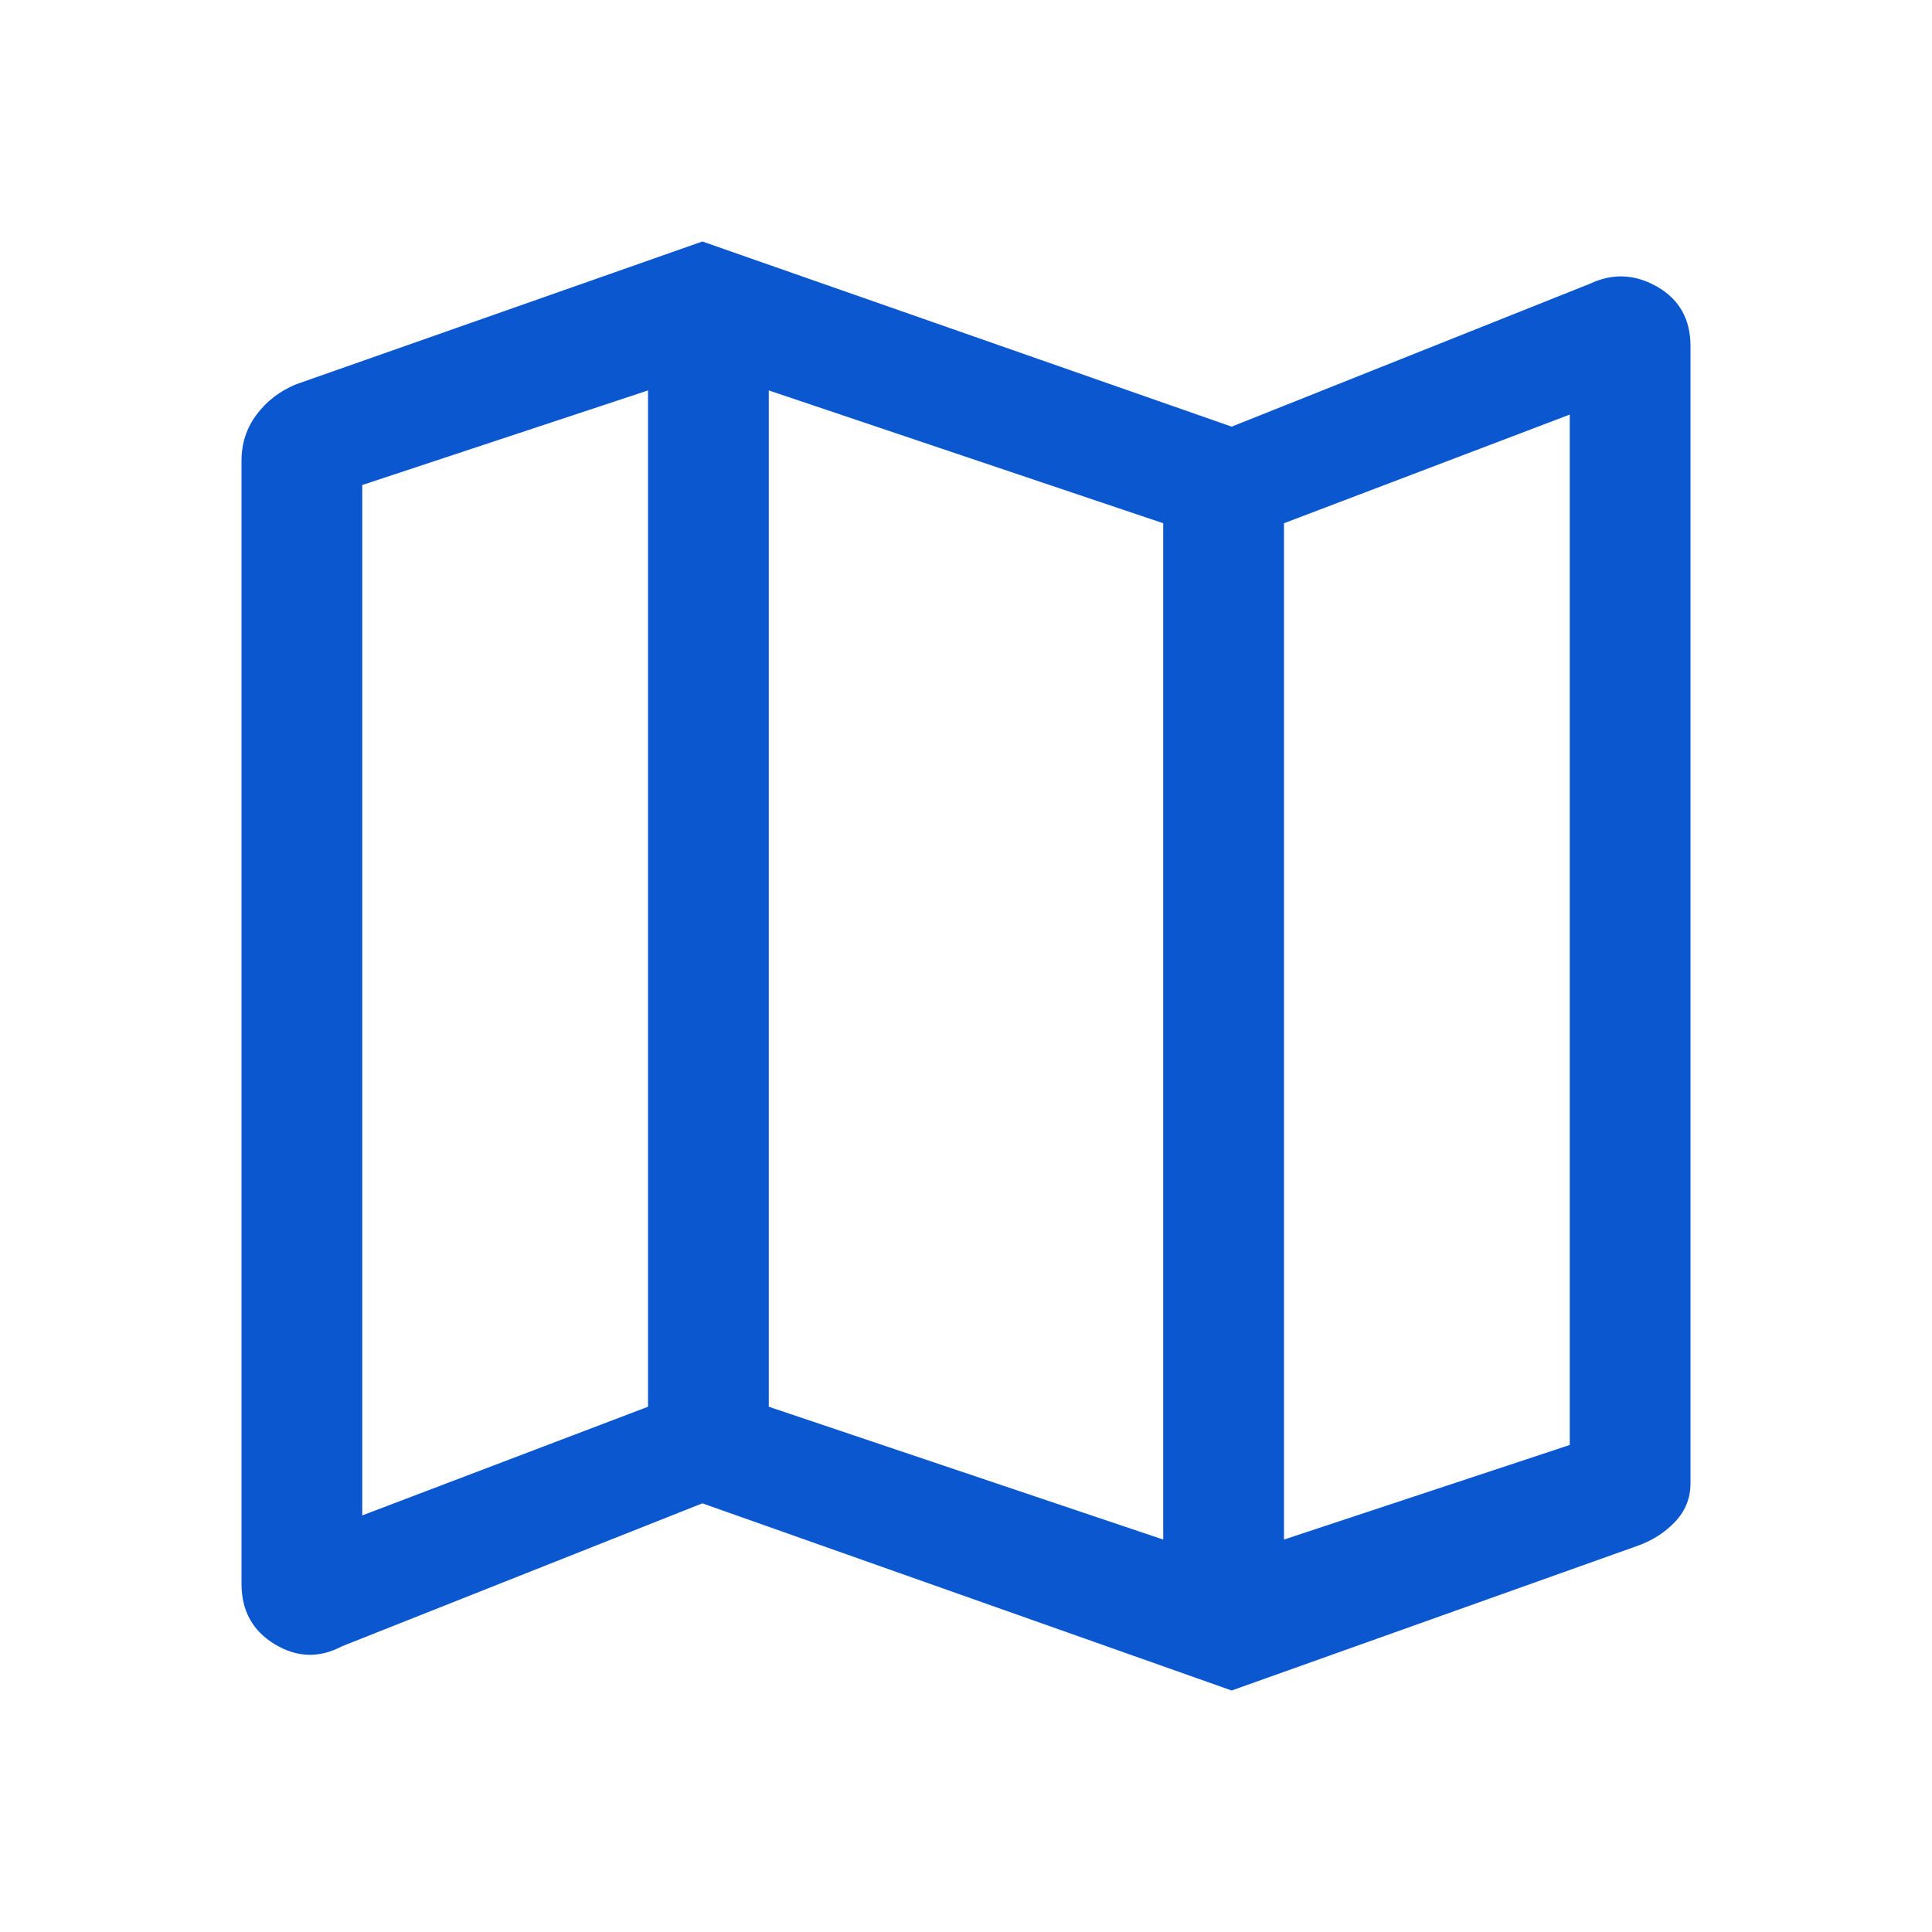
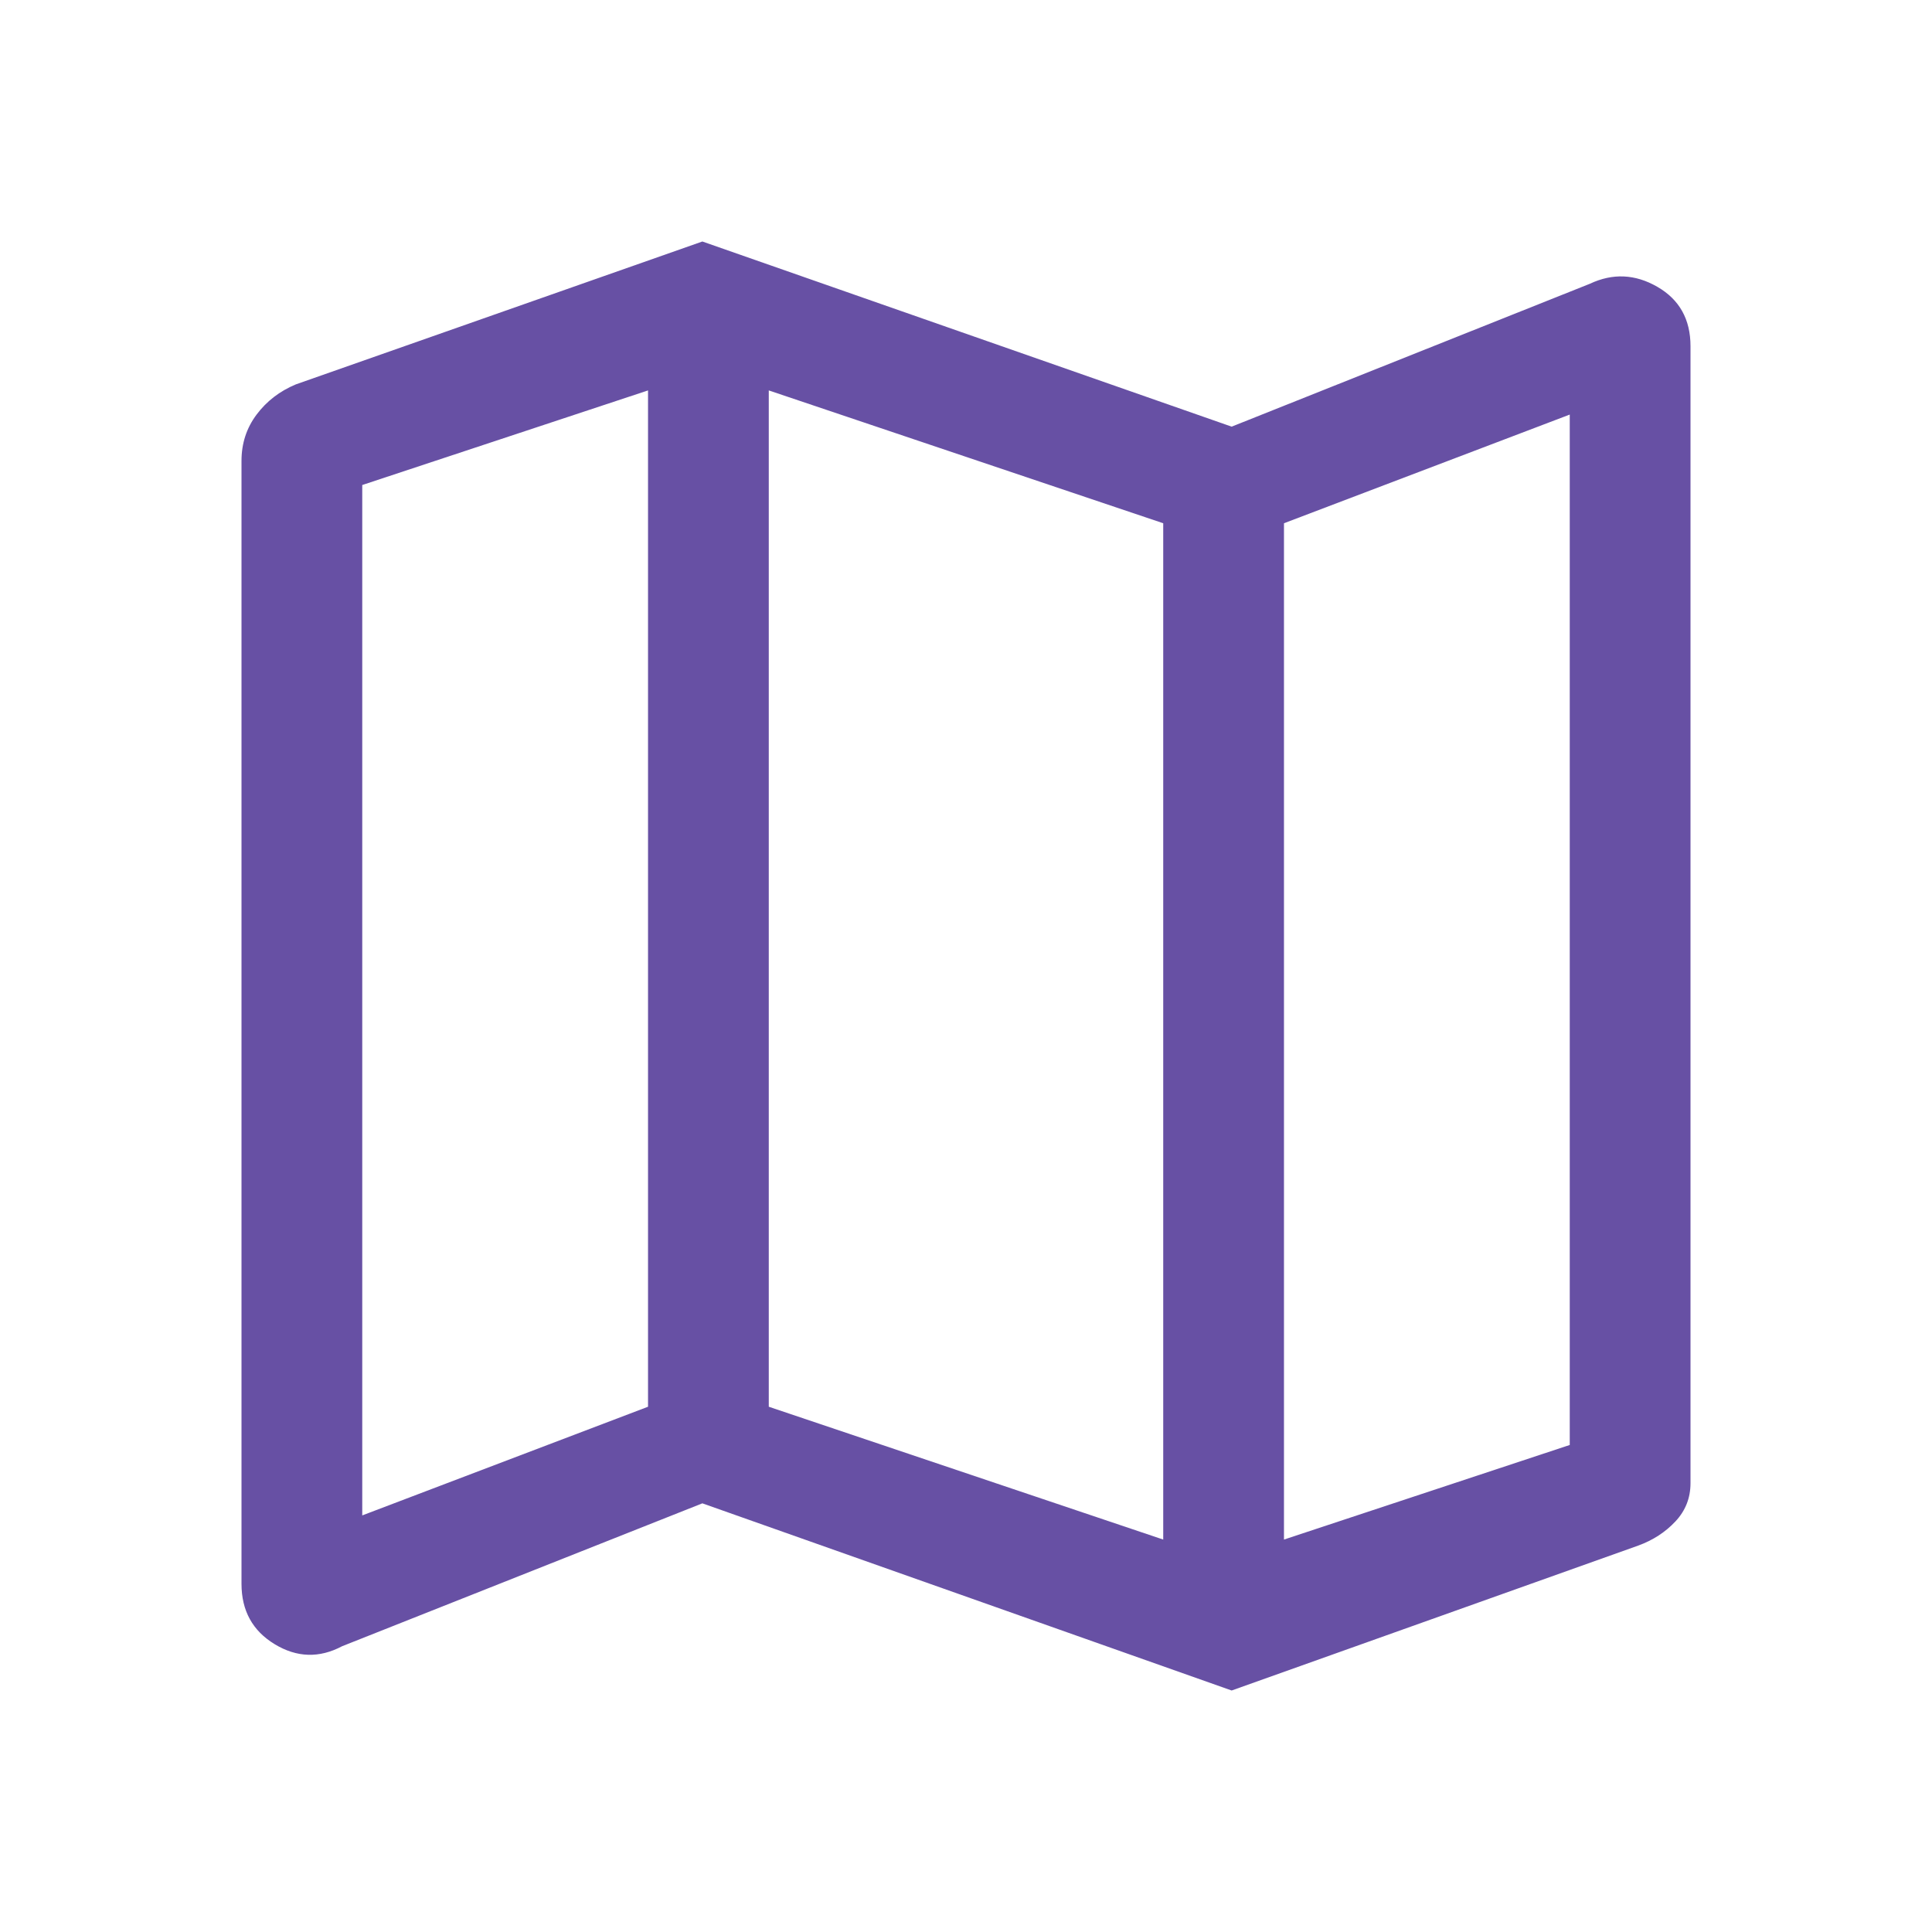
<svg xmlns="http://www.w3.org/2000/svg" height="48px" width="48px" viewBox="0 -960 960 960">
  <style>
-     /* Ljust läge -&gt; Strikt M3 Primary (Samma blå som "Kartan"-ikonen) */
-     path { fill: #0b57d0; }
+     /* Ljust läge -&gt; Expressive Primary (Gemini Lila) */
+     path { fill: #6750A4; }
    
-     /* Mörkt läge -&gt; Strikt M3 Dark Primary (Ljusare isblå för hög kontrast) */
+     /* Mörkt läge -&gt; Expressive Dark Primary (Mjuk ljuslila) */
    @media (prefers-color-scheme: dark) {
-       path { fill: #a8c7fa; }
+       path { fill: #D0BCFF; }
    }
  </style>
  <path d="m612-120-263-93-179 71q-17 9-33.5-1T120-173v-558q0-13 7.5-23t19.5-15l202-71 263 92 178-71q17-8 33.5 1.5T840-788v565q0 11-7.5 19T814-192l-202 72Zm-34-75v-505l-196-66v505l196 66Zm60 0 142-47v-512l-142 54v505Zm-458-12 142-54v-505l-142 47v512Zm458-493v505-505Zm-316-66v505-505Z" />
</svg>
